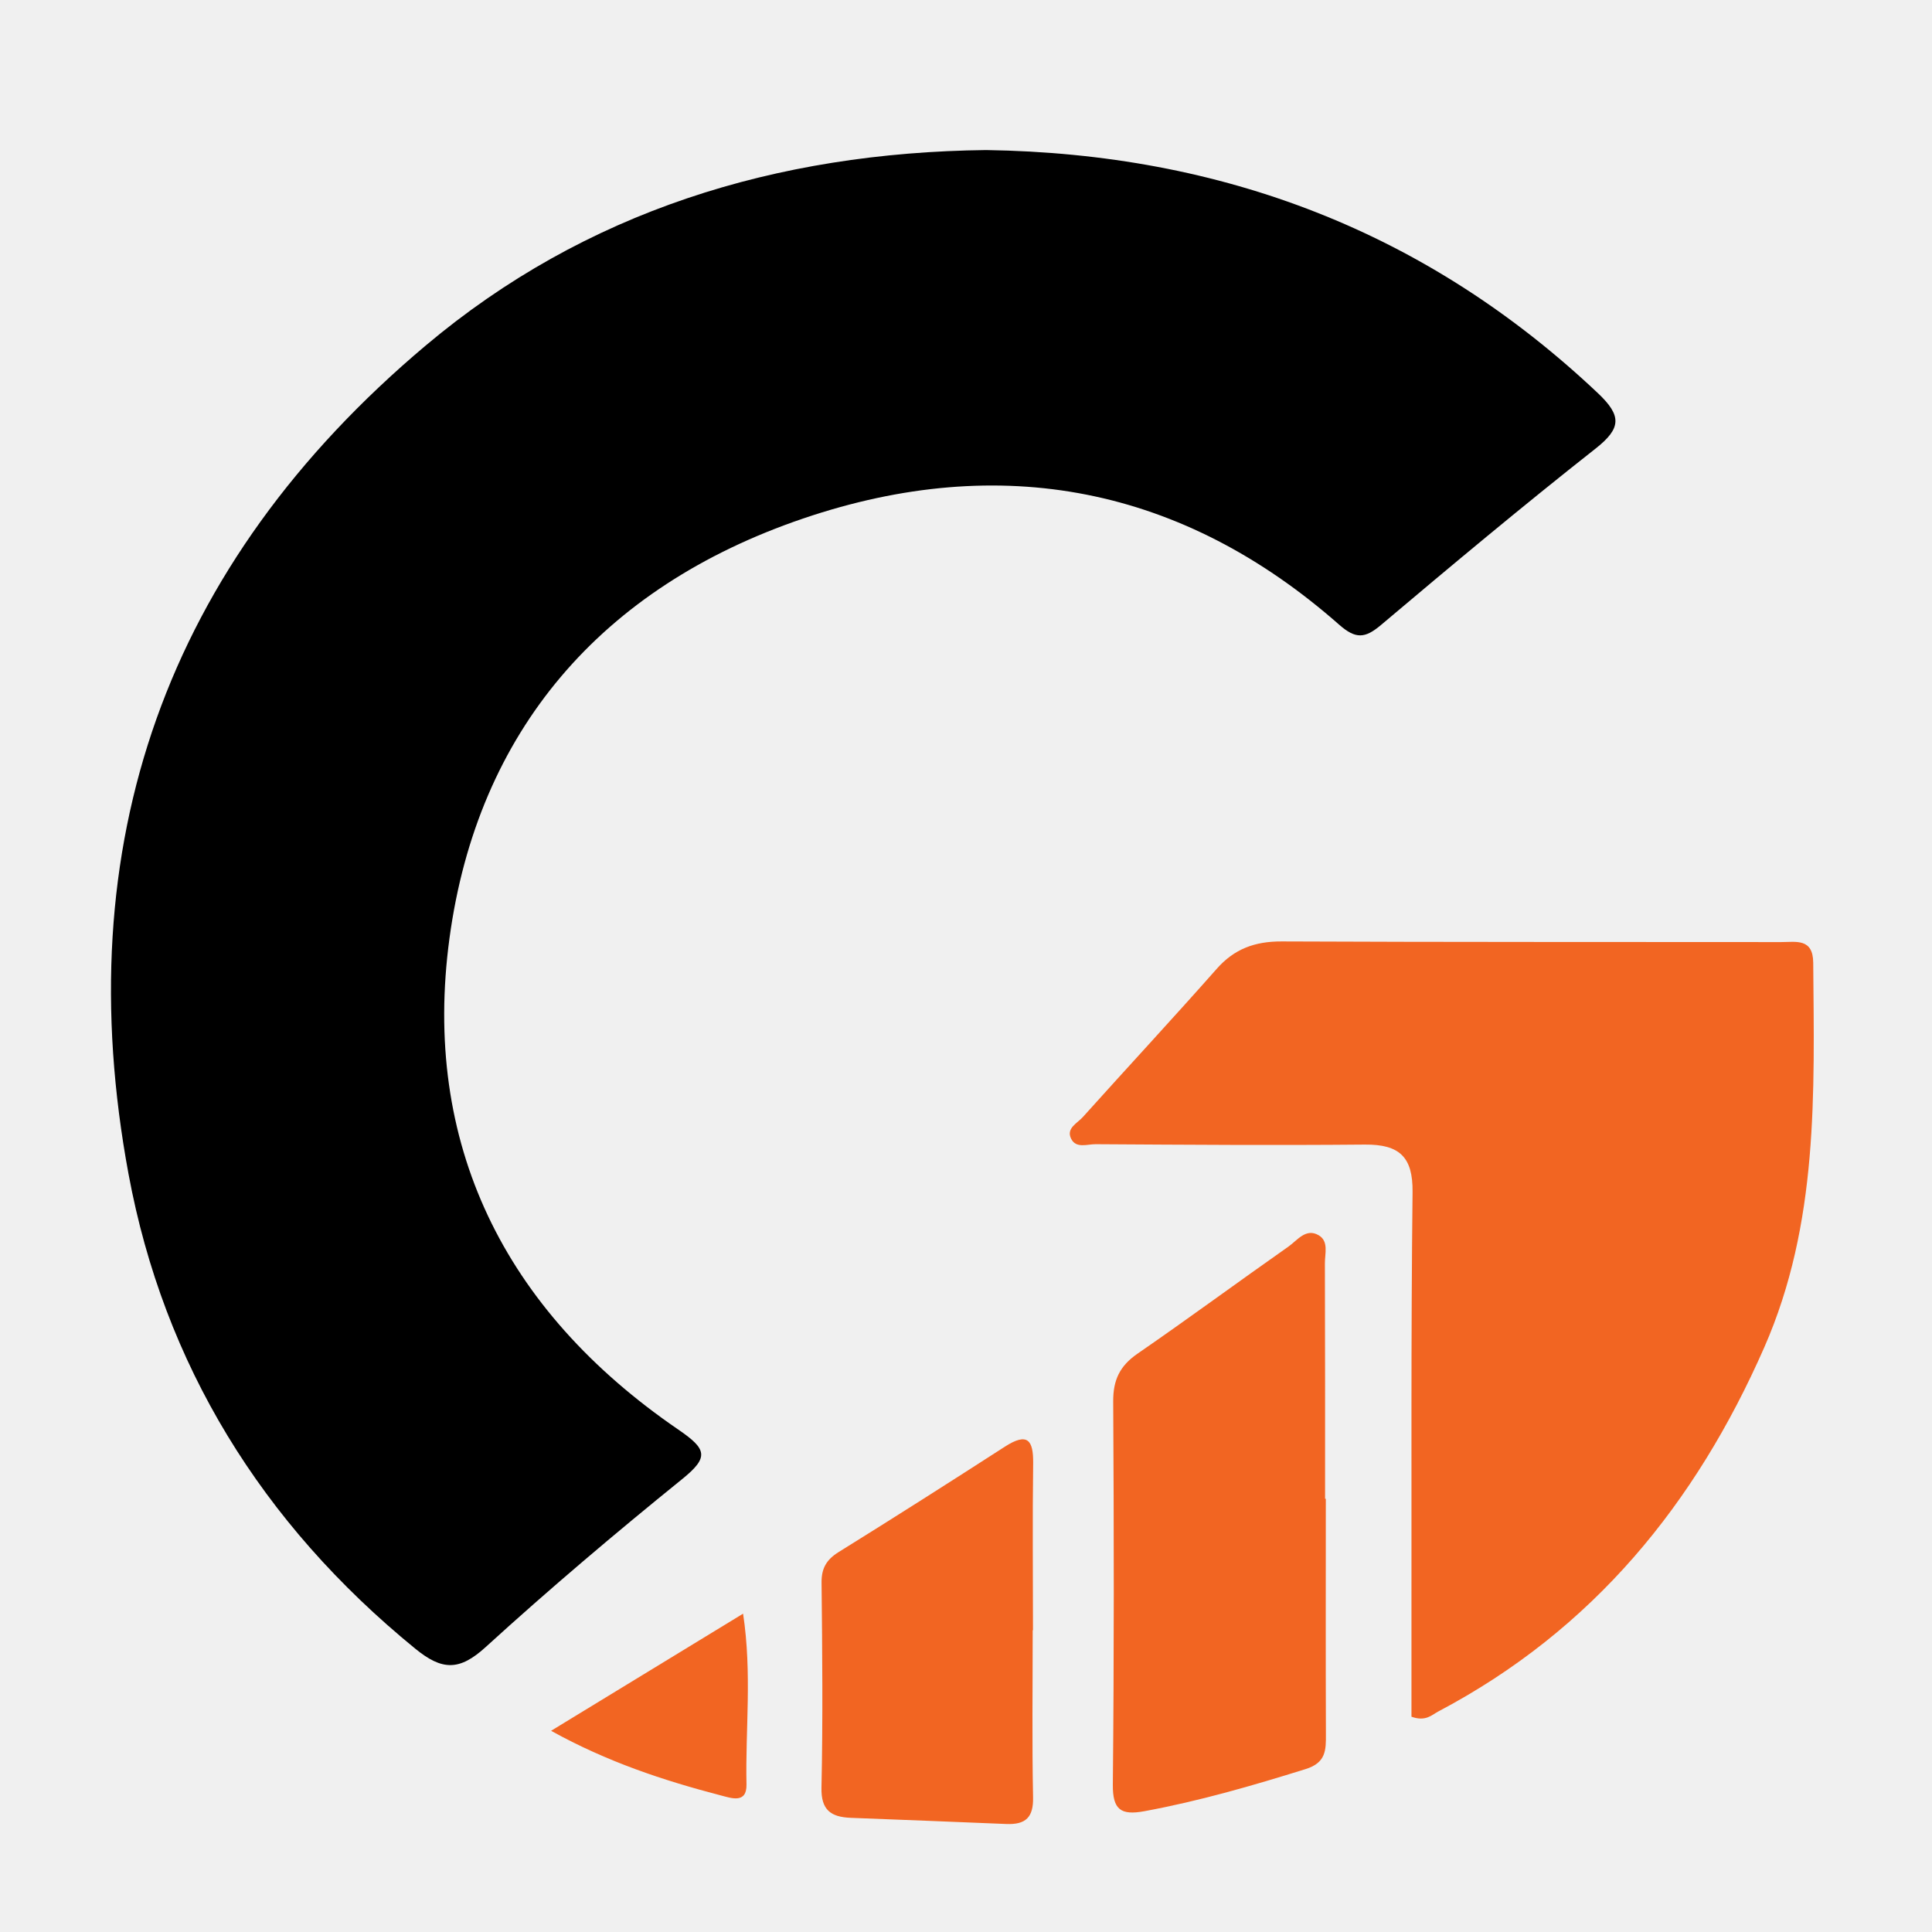
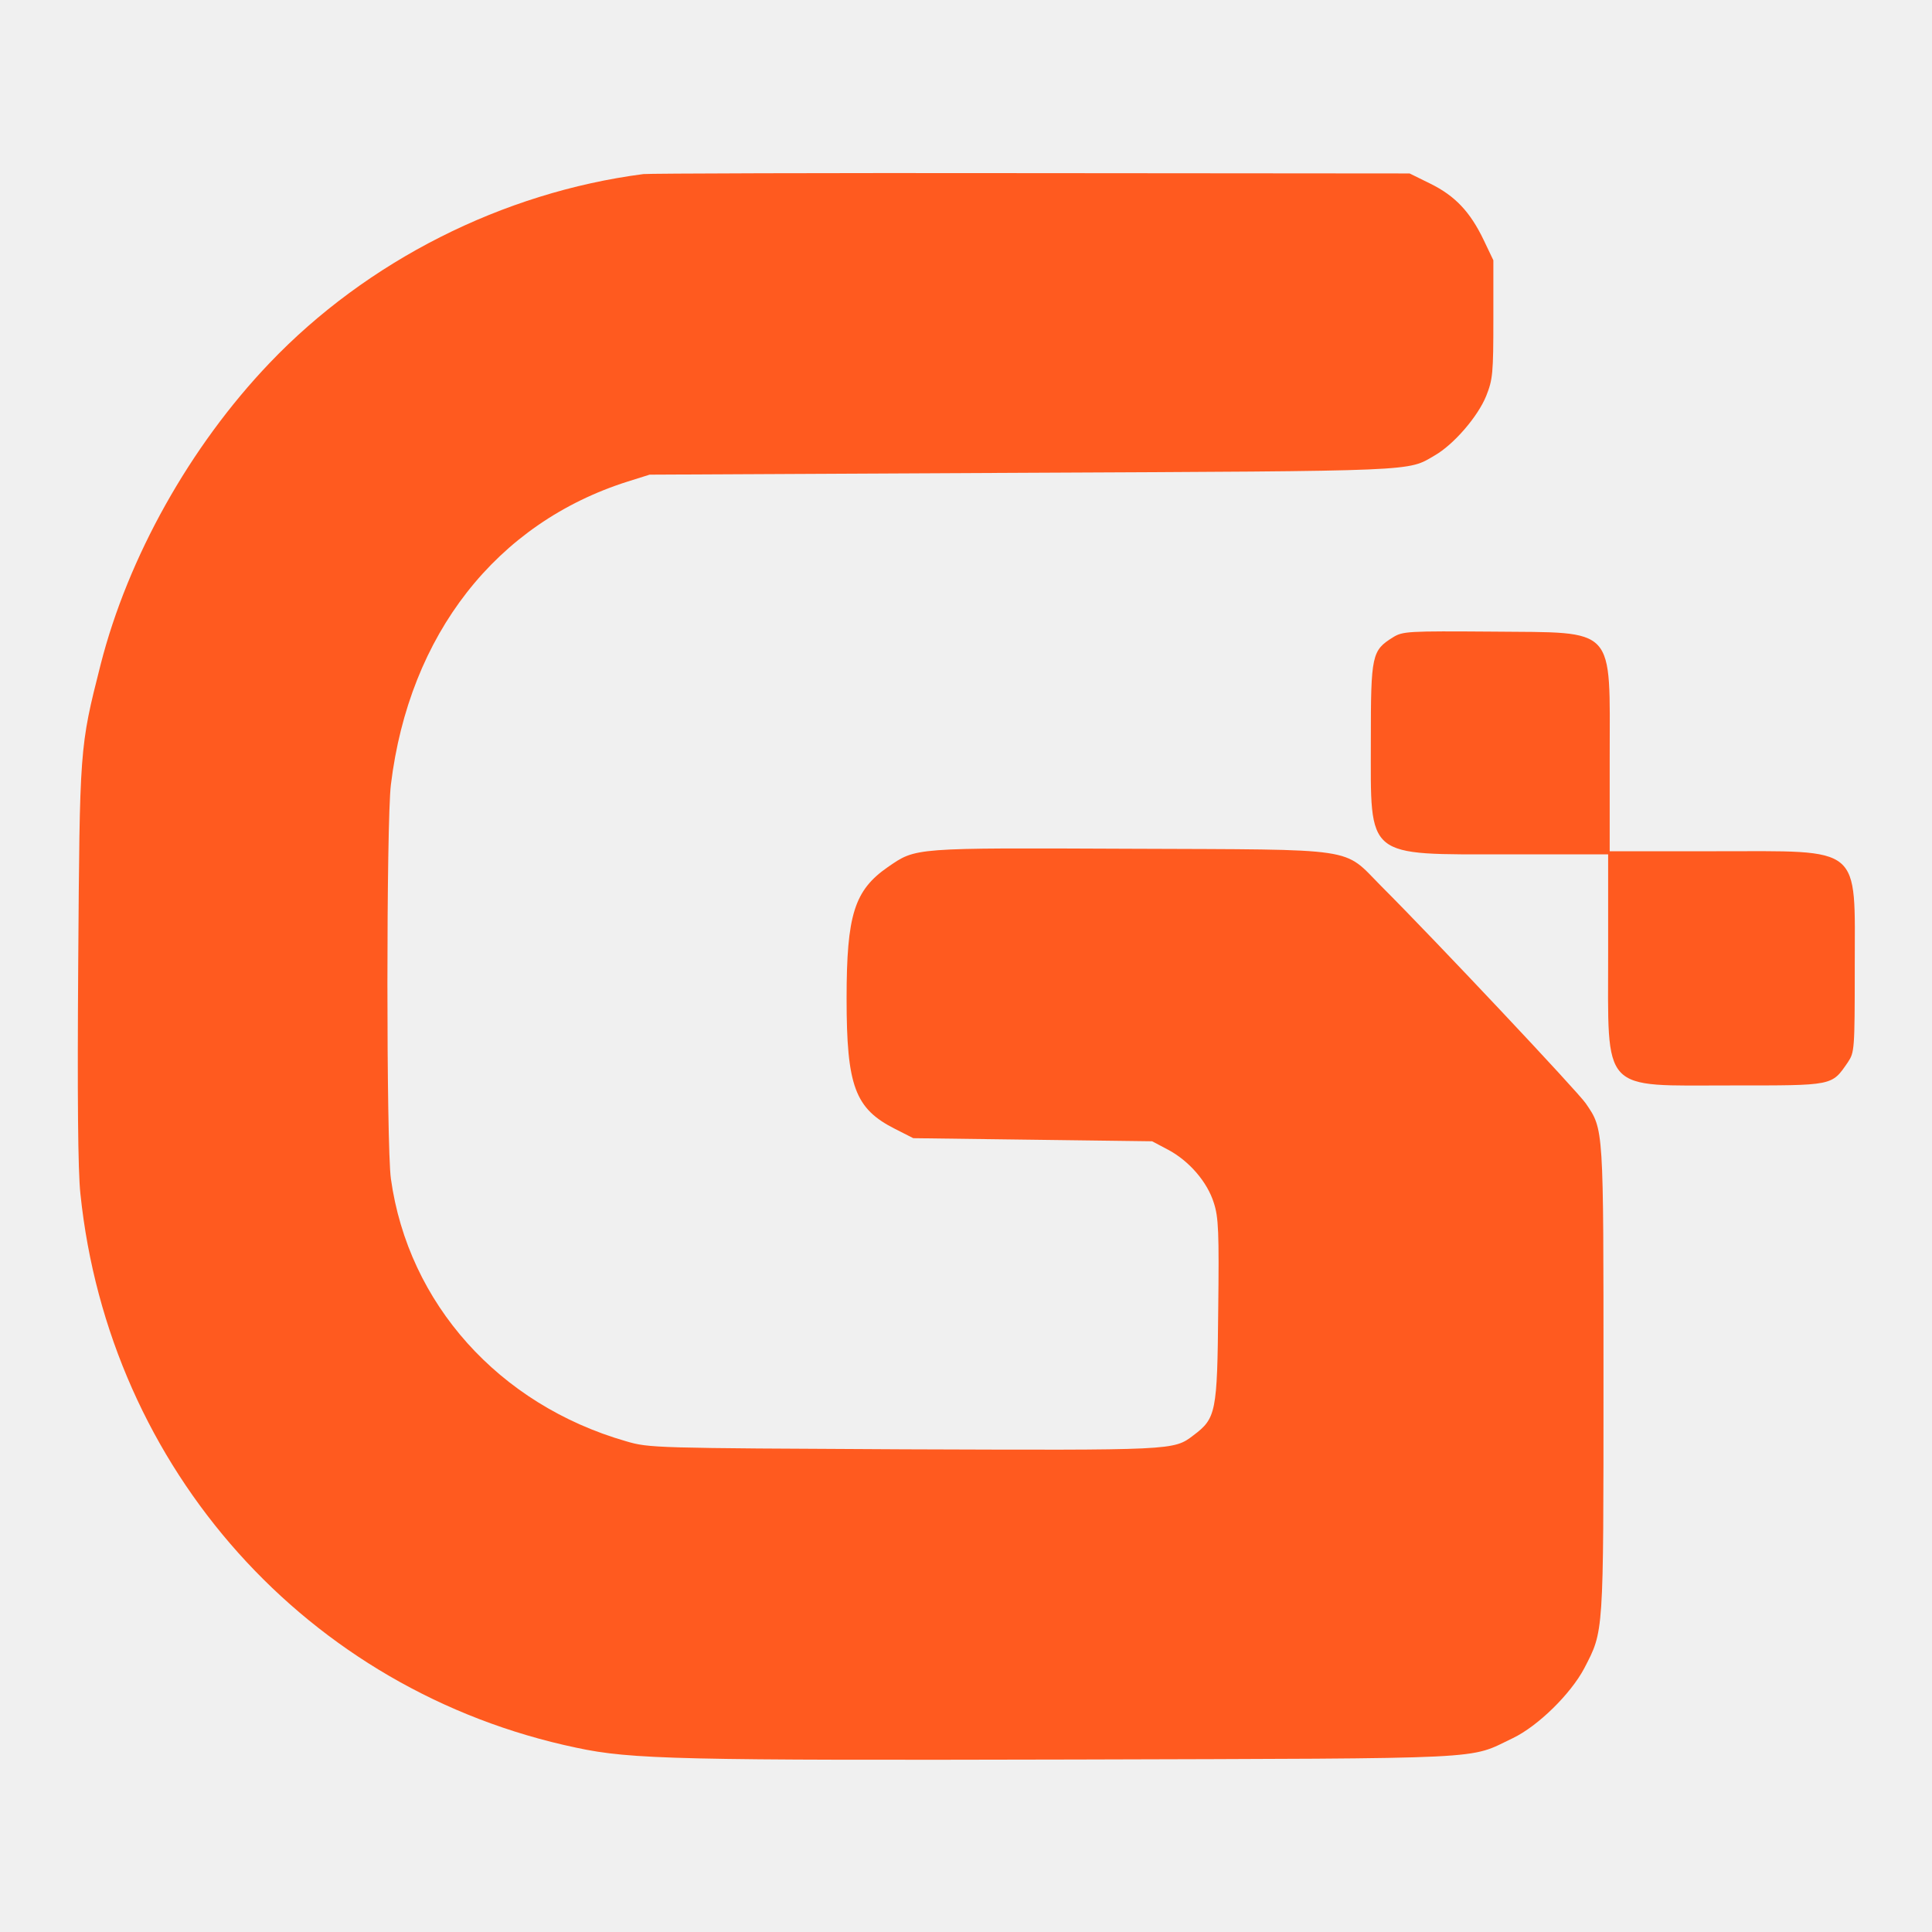
- <svg xmlns="http://www.w3.org/2000/svg" viewBox="90 55 210 210">
-   <style>
-     .icon-arch { fill: #000; }
-     @media (prefers-color-scheme: dark) {
-       .icon-arch { fill: #fff; }
-     }
-   </style>
-   <path class="icon-arch" d="M197.18 71.31c25.7.38 47.96 8.9 66.51 26.43 2.59 2.45 2.56 3.8-.26 6.02-7.91 6.23-15.64 12.69-23.33 19.18-1.73 1.46-2.74 1.54-4.53-.03-17.04-15.02-36.79-18.84-58.24-11.56-22.04 7.48-35.43 23.2-38.47 45.61-3.02 22.27 5.87 40.43 24.87 53.43 3.11 2.13 3.36 3 .42 5.38-7.28 5.89-14.44 11.95-21.35 18.25-2.86 2.61-4.74 2.58-7.68.17-16.69-13.62-27.32-30.92-31.15-51.58-6.62-35.72 3.95-66.19 32.31-90.06 17.34-14.59 38.09-20.97 60.9-21.24Z" />
-   <path fill="#f26522" d="M243.42 241.6v-9.94c.02-15.7-.06-31.39.12-47.09.04-3.8-1.4-5.19-5.19-5.16-9.75.09-19.51.02-29.26-.04-.91-.01-2.14.5-2.67-.61-.55-1.13.68-1.67 1.27-2.33 4.84-5.39 9.77-10.7 14.56-16.12 1.91-2.17 4.15-2.99 7.06-2.98 18.1.08 36.19.05 54.29.07 1.63 0 3.47-.44 3.49 2.25.11 14.16.6 28.31-5.32 41.8-7.45 16.97-18.59 30.7-35.47 39.6-.68.37-1.35 1.1-2.88.55ZM234.11 217.92c0 8.53-.02 17.05.01 25.58.01 1.72.02 3.1-2.2 3.79-5.77 1.8-11.56 3.48-17.53 4.58-2.56.47-3.45-.16-3.43-2.88.14-13.89.12-27.78.04-41.67-.01-2.3.7-3.84 2.64-5.18 5.53-3.81 10.92-7.79 16.42-11.65.95-.67 1.89-2.04 3.28-1.22 1.11.65.66 2.01.67 3.06.03 8.53.02 17.05.02 25.58h.08ZM202.25 232.21c0 6.05-.08 12.1.04 18.14.05 2.17-.78 3-2.92 2.91-5.64-.24-11.28-.45-16.91-.67-2.15-.09-3.22-.85-3.17-3.27.16-7.42.09-14.84.01-22.27-.02-1.56.51-2.51 1.86-3.35 6.06-3.76 12.07-7.59 18.06-11.45 2.48-1.6 3.11-.71 3.08 1.81-.08 6.05-.02 12.1-.02 18.14h-.03ZM149.9 243.13c7.24-4.41 13.85-8.45 20.87-12.73.99 6.56.24 12.58.37 18.57.04 2.13-1.7 1.46-2.77 1.19-6.25-1.63-12.35-3.64-18.47-7.03Z" />
+ <svg xmlns="http://www.w3.org/2000/svg" width="100.00" height="100.00" viewBox="0 0 100.00 100.00" fill="none">
+   <style>.dark{display:none}@media (prefers-color-scheme: dark){.light{display:none}.dark{display:inline}}</style>
+   <g class="light" transform="translate(-51.232 -33.972) scale(0.16056)">
+     <g transform="translate(0 1254) scale(0.1 -0.1)" fill="#FF5A1F">
+       <path d="M5265 9863 c-454 -59 -891 -280 -1205 -609 -257 -269 -457 -627 -545 -973 -68 -268 -67 -266 -72 -961 -3 -430 -1 -670 7 -744 92 -888 732 -1604 1599 -1786 177 -38 337 -41 1611 -38 1357 4 1261 -1 1408 69 81 39 186 142 230 225 63 122 62 102 62 929 0 819 1 807 -57 892 -25 37 -481 522 -660 701 -125 126 -63 117 -808 120 -705 3 -690 4 -782 -59 -108 -75 -133 -154 -133 -424 0 -282 27 -355 156 -420 l59 -30 385 -5 385 -5 51 -27 c68 -36 127 -104 148 -172 15 -46 17 -93 14 -347 -3 -329 -7 -347 -80 -402 -64 -49 -62 -48 -933 -45 -808 4 -821 4 -896 26 -410 118 -702 444 -758 846 -15 105 -15 1151 0 1271 59 484 340 843 764 977 l70 22 1205 6 c1285 6 1237 4 1326 56 61 35 139 125 166 192 21 53 23 72 23 247 l0 190 -31 65 c-44 92 -93 143 -172 182 l-67 33 -1220 1 c-671 1 -1233 -1 -1250 -3z M7682 8370 c-69 -43 -72 -56 -72 -335 0 -382 -21 -365 445 -365 l320 0 0 -317 c0 -457 -26 -428 397 -428 331 0 323 -2 376 75 21 32 22 39 22 305 0 399 29 375 -452 375 l-338 0 0 298 c0 433 25 406 -378 410 -273 2 -289 1 -320 -18z" />
+     </g>
+   </g>
+   <g class="dark">
+     <g transform="translate(-57.872 -34.035) scale(0.11543)">
+       <g transform="translate(0 1644) scale(0.1 -0.1)" fill="#FFFFFF">
+         <path d="M8115 12729 c-600 -40 -1099 -230 -1555 -593 -95 -76 -340 -321 -405 -406 -27 -36 -52 -67 -55 -70 -39 -36 -188 -263 -272 -415 -101 -182 -241 -512 -297 -700 -148 -496 -170 -684 -170 -1400 0 -434 7 -620 28 -795 35 -283 119 -624 216 -875 15 -38 30 -79 35 -90 66 -174 338 -652 400 -705 3 -3 28 -34 55 -70 144 -191 483 -492 700 -622 320 -191 521 -269 930 -358 214 -47 356 -50 2141 -50 1462 0 1692 2 1754 15 231 49 383 208 436 455 21 98 21 2213 0 2294 -26 100 -57 143 -265 372 -25 27 -96 106 -157 175 -609 680 -642 714 -729 747 l-61 22 -836 0 c-823 0 -837 0 -885 -21 -61 -26 -98 -61 -129 -121 l-24 -47 0 -446 c0 -497 -2 -481 72 -555 71 -71 58 -70 658 -70 595 0 585 1 665 -65 24 -19 53 -56 66 -82 l24 -48 0 -475 0 -475 -24 -49 c-32 -63 -105 -121 -171 -135 -67 -14 -1925 -15 -2071 -1 -687 67 -1213 603 -1324 1349 -22 148 -22 1265 0 1419 96 676 537 1259 1090 1441 39 13 79 27 90 31 124 49 136 50 1883 50 1620 0 1643 0 1685 20 58 27 90 57 118 110 l24 45 0 516 0 516 -30 49 c-37 58 -99 100 -174 114 -64 12 -3252 11 -3436 -1z" />
+       </g>
+     </g>
+     <g transform="translate(-57.872 -34.035) scale(0.11543)">
+       <g transform="translate(0 1644) scale(0.1 -0.1)" fill="#FF5A1F">
+         <path d="M11160 10579 c-48 -19 -89 -69 -100 -123 -8 -34 -10 -171 -8 -406 3 -394 2 -389 71 -444 l39 -31 449 -3 449 -3 1 -37 c0 -20 1 -238 3 -483 3 -443 3 -446 26 -486 48 -86 29 -83 609 -83 573 0 547 -3 601 72 l30 41 0 430 0 430 -25 42 c-48 83 -24 80 -667 83 l-568 2 0 437 c0 622 48 567 -495 570 -246 1 -399 -2 -415 -8z" />
+       </g>
+     </g>
+   </g>
</svg>
